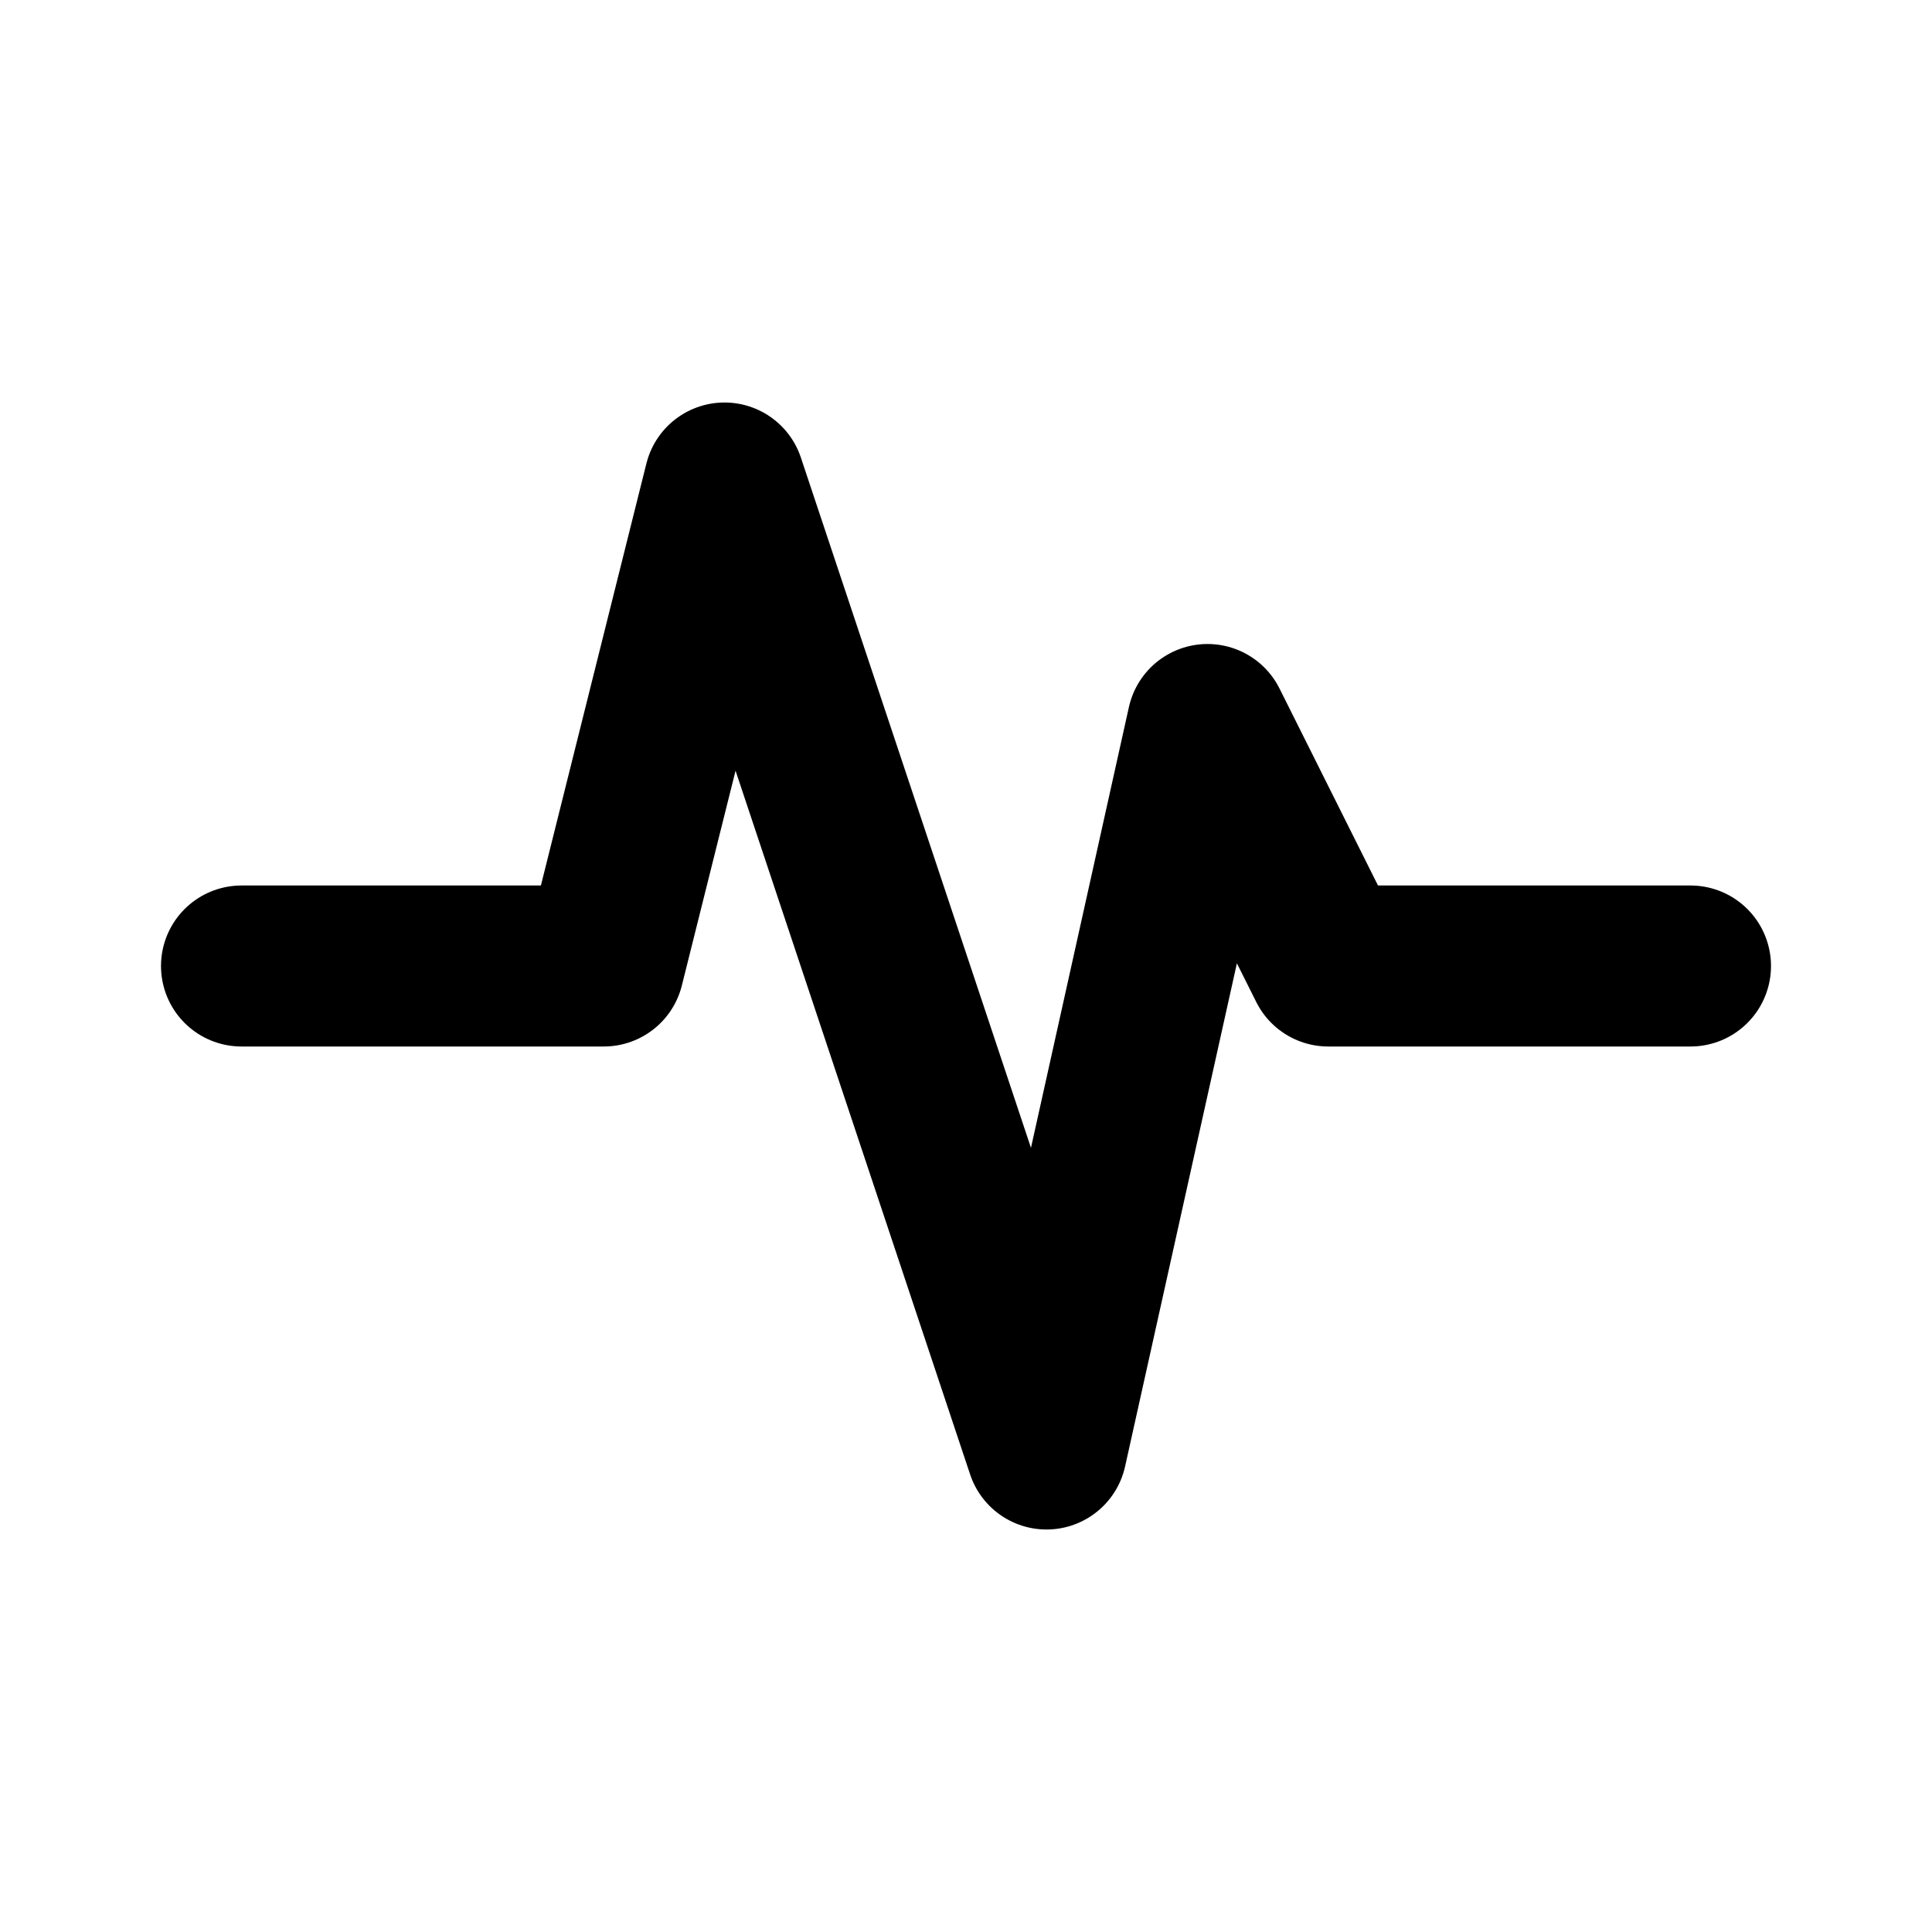
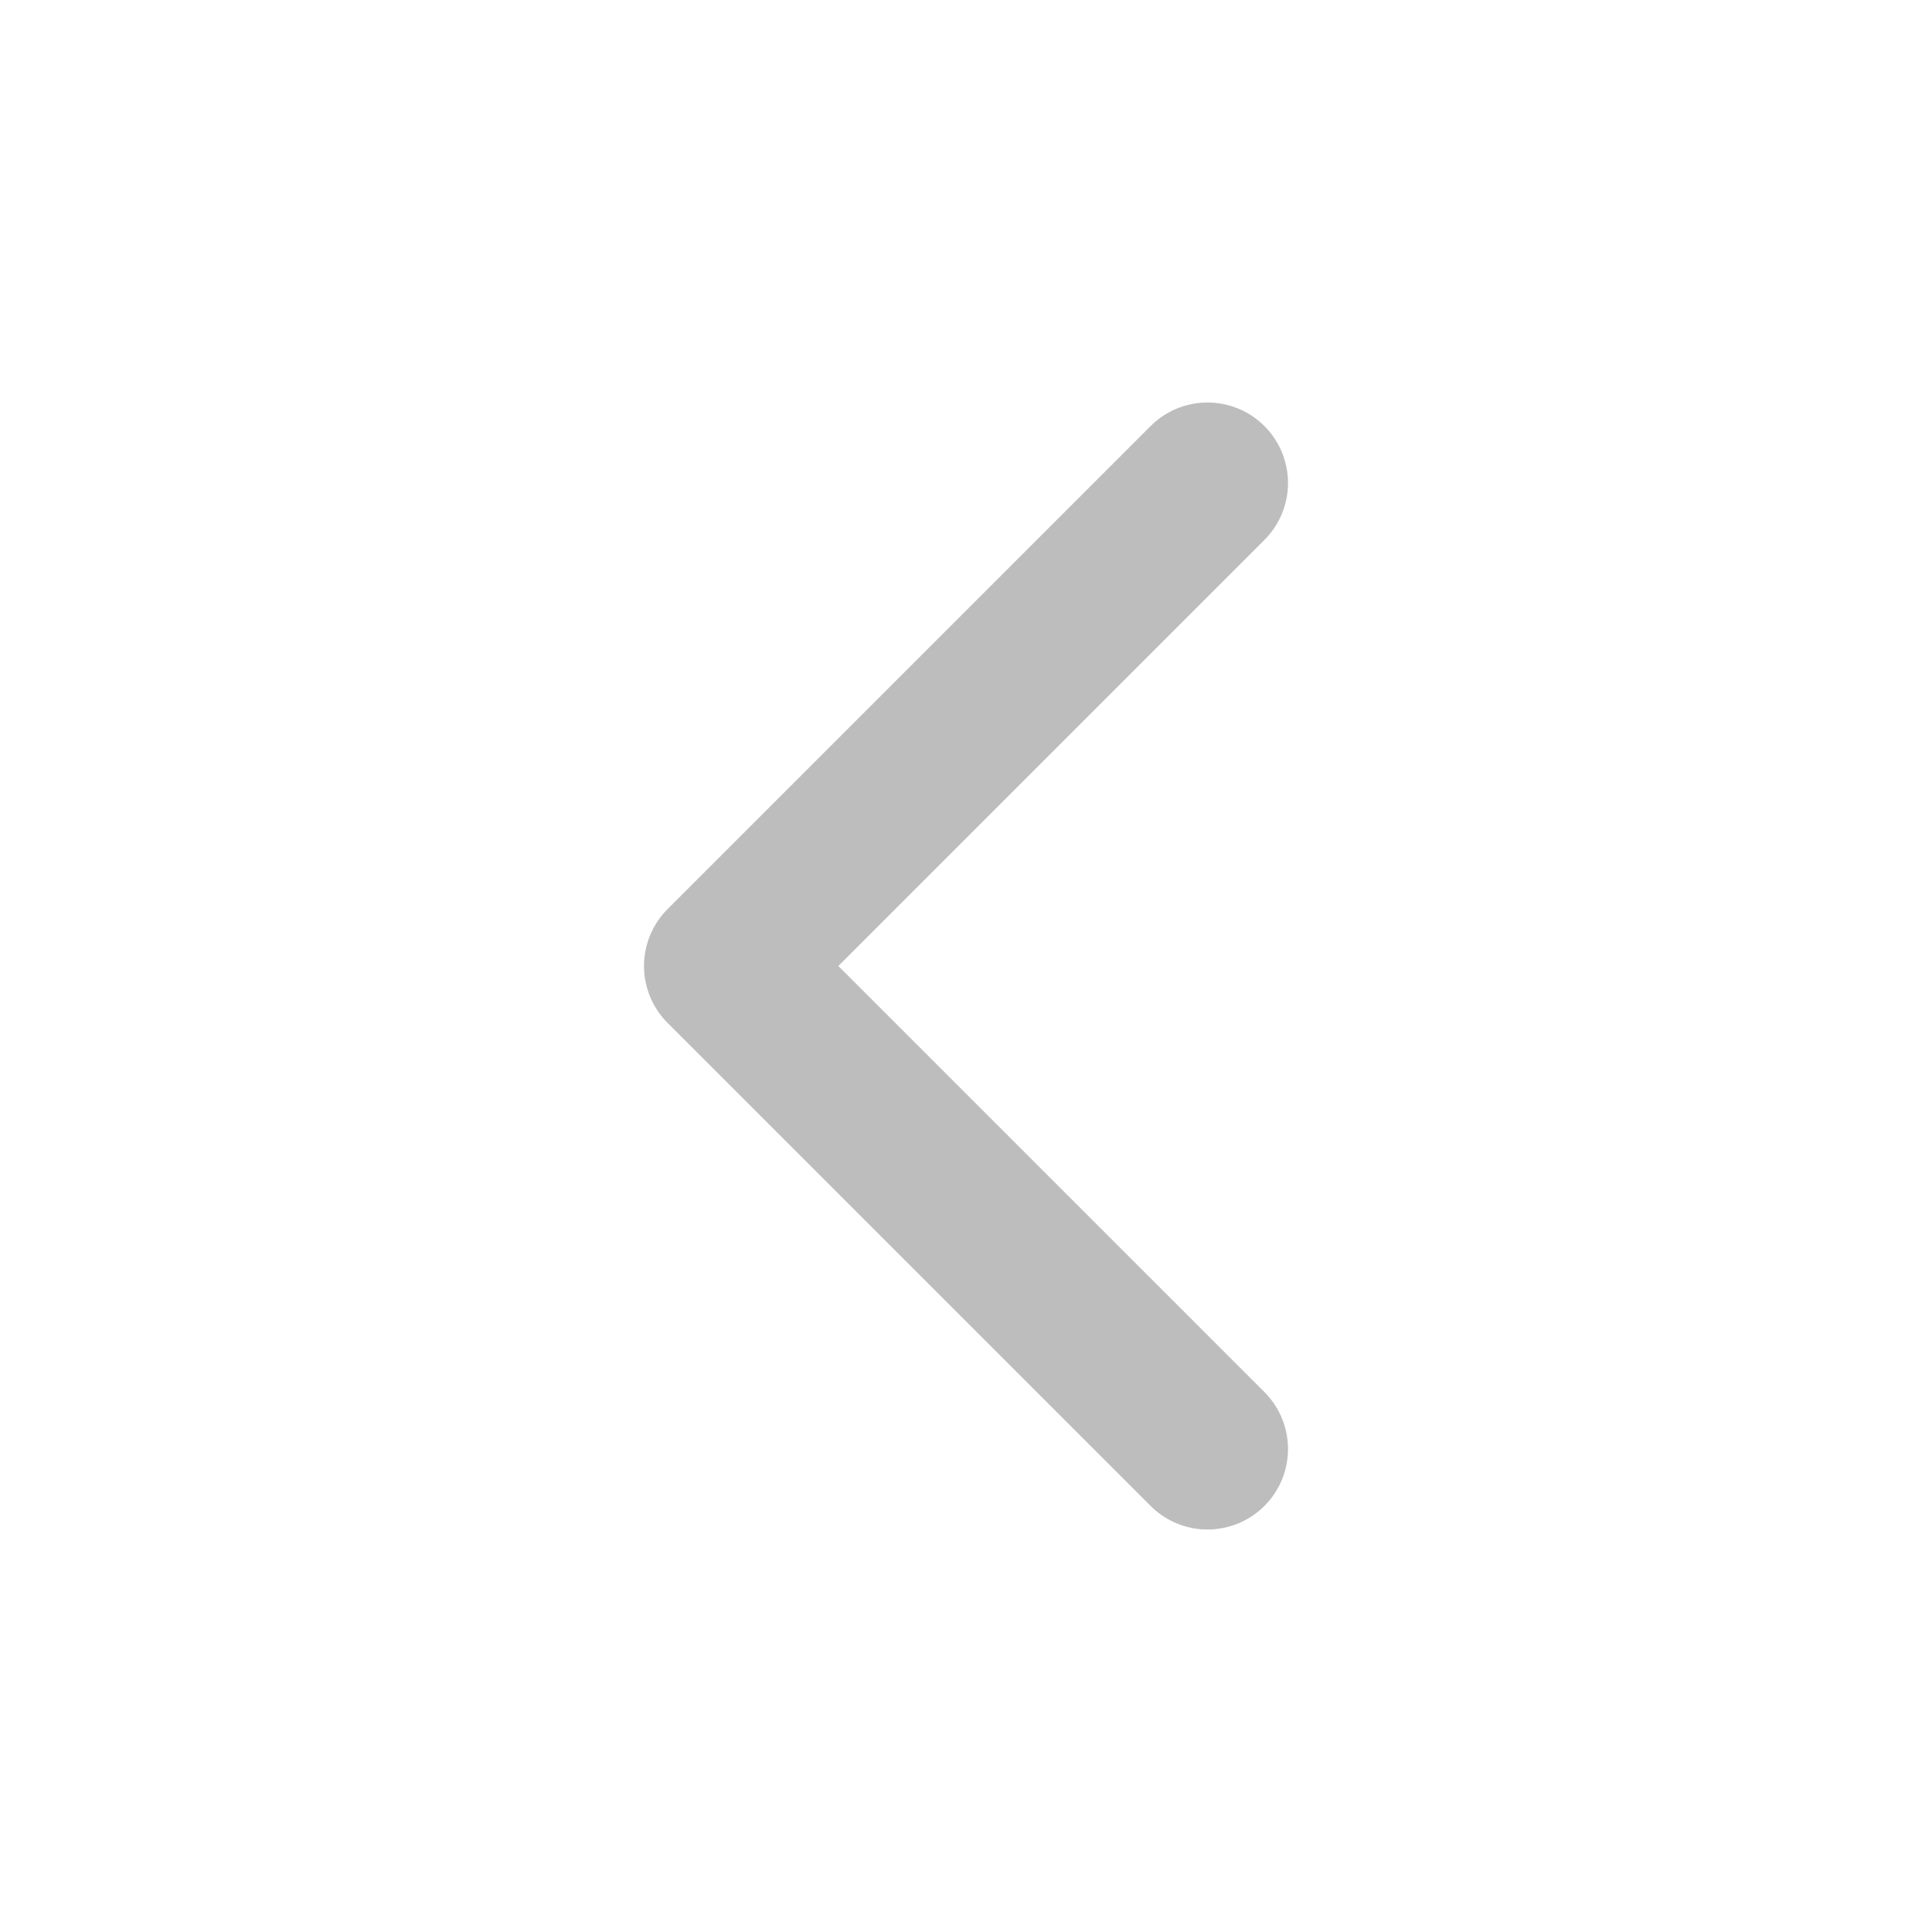
- <svg xmlns="http://www.w3.org/2000/svg" width="24" height="24" viewBox="0 0 24 24" fill="none" stroke="currentColor" stroke-width="2" stroke-linecap="round" stroke-linejoin="round">
-   <path d="M3 12h4.5l1.5 -6l4 12l2 -9l1.5 3h4.5" />
+ <svg xmlns="http://www.w3.org/2000/svg" width="24" height="24" viewBox="0 0 24 24" fill="none" stroke="#BDBDBD" stroke-width="2" stroke-linecap="round" stroke-linejoin="round">
+   <path d="M15 6l-6 6l6 6" />
</svg>
